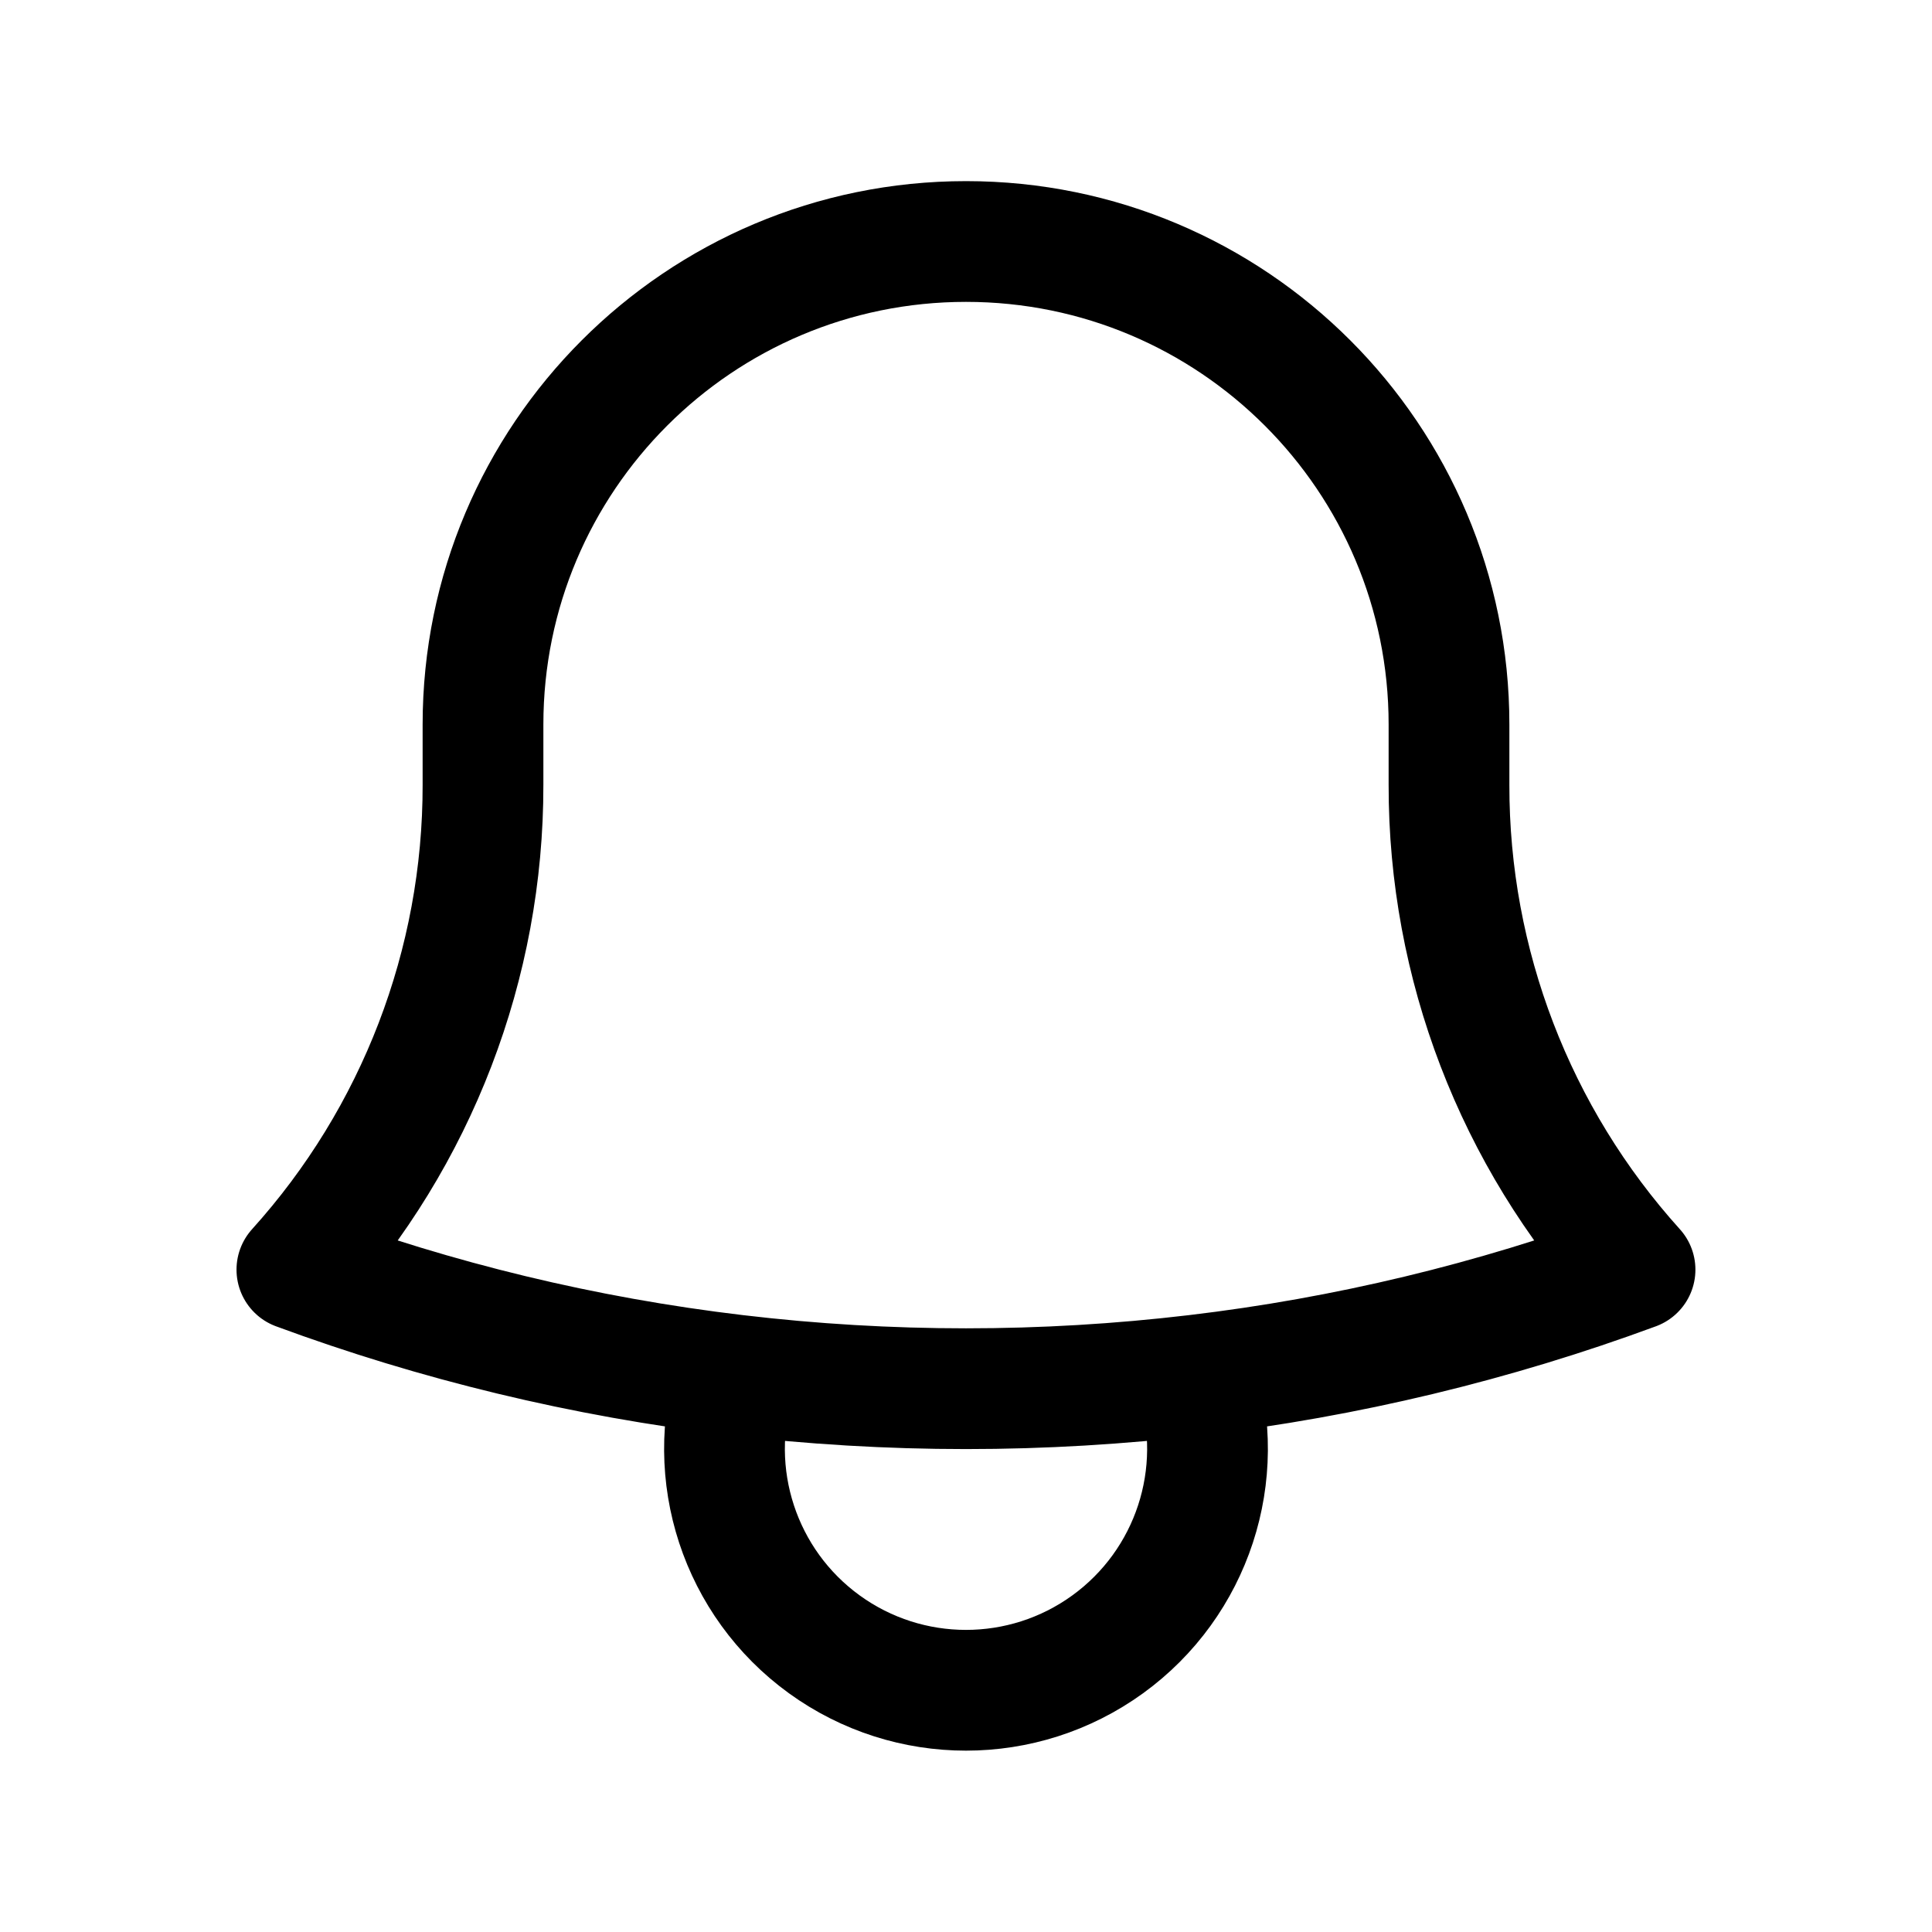
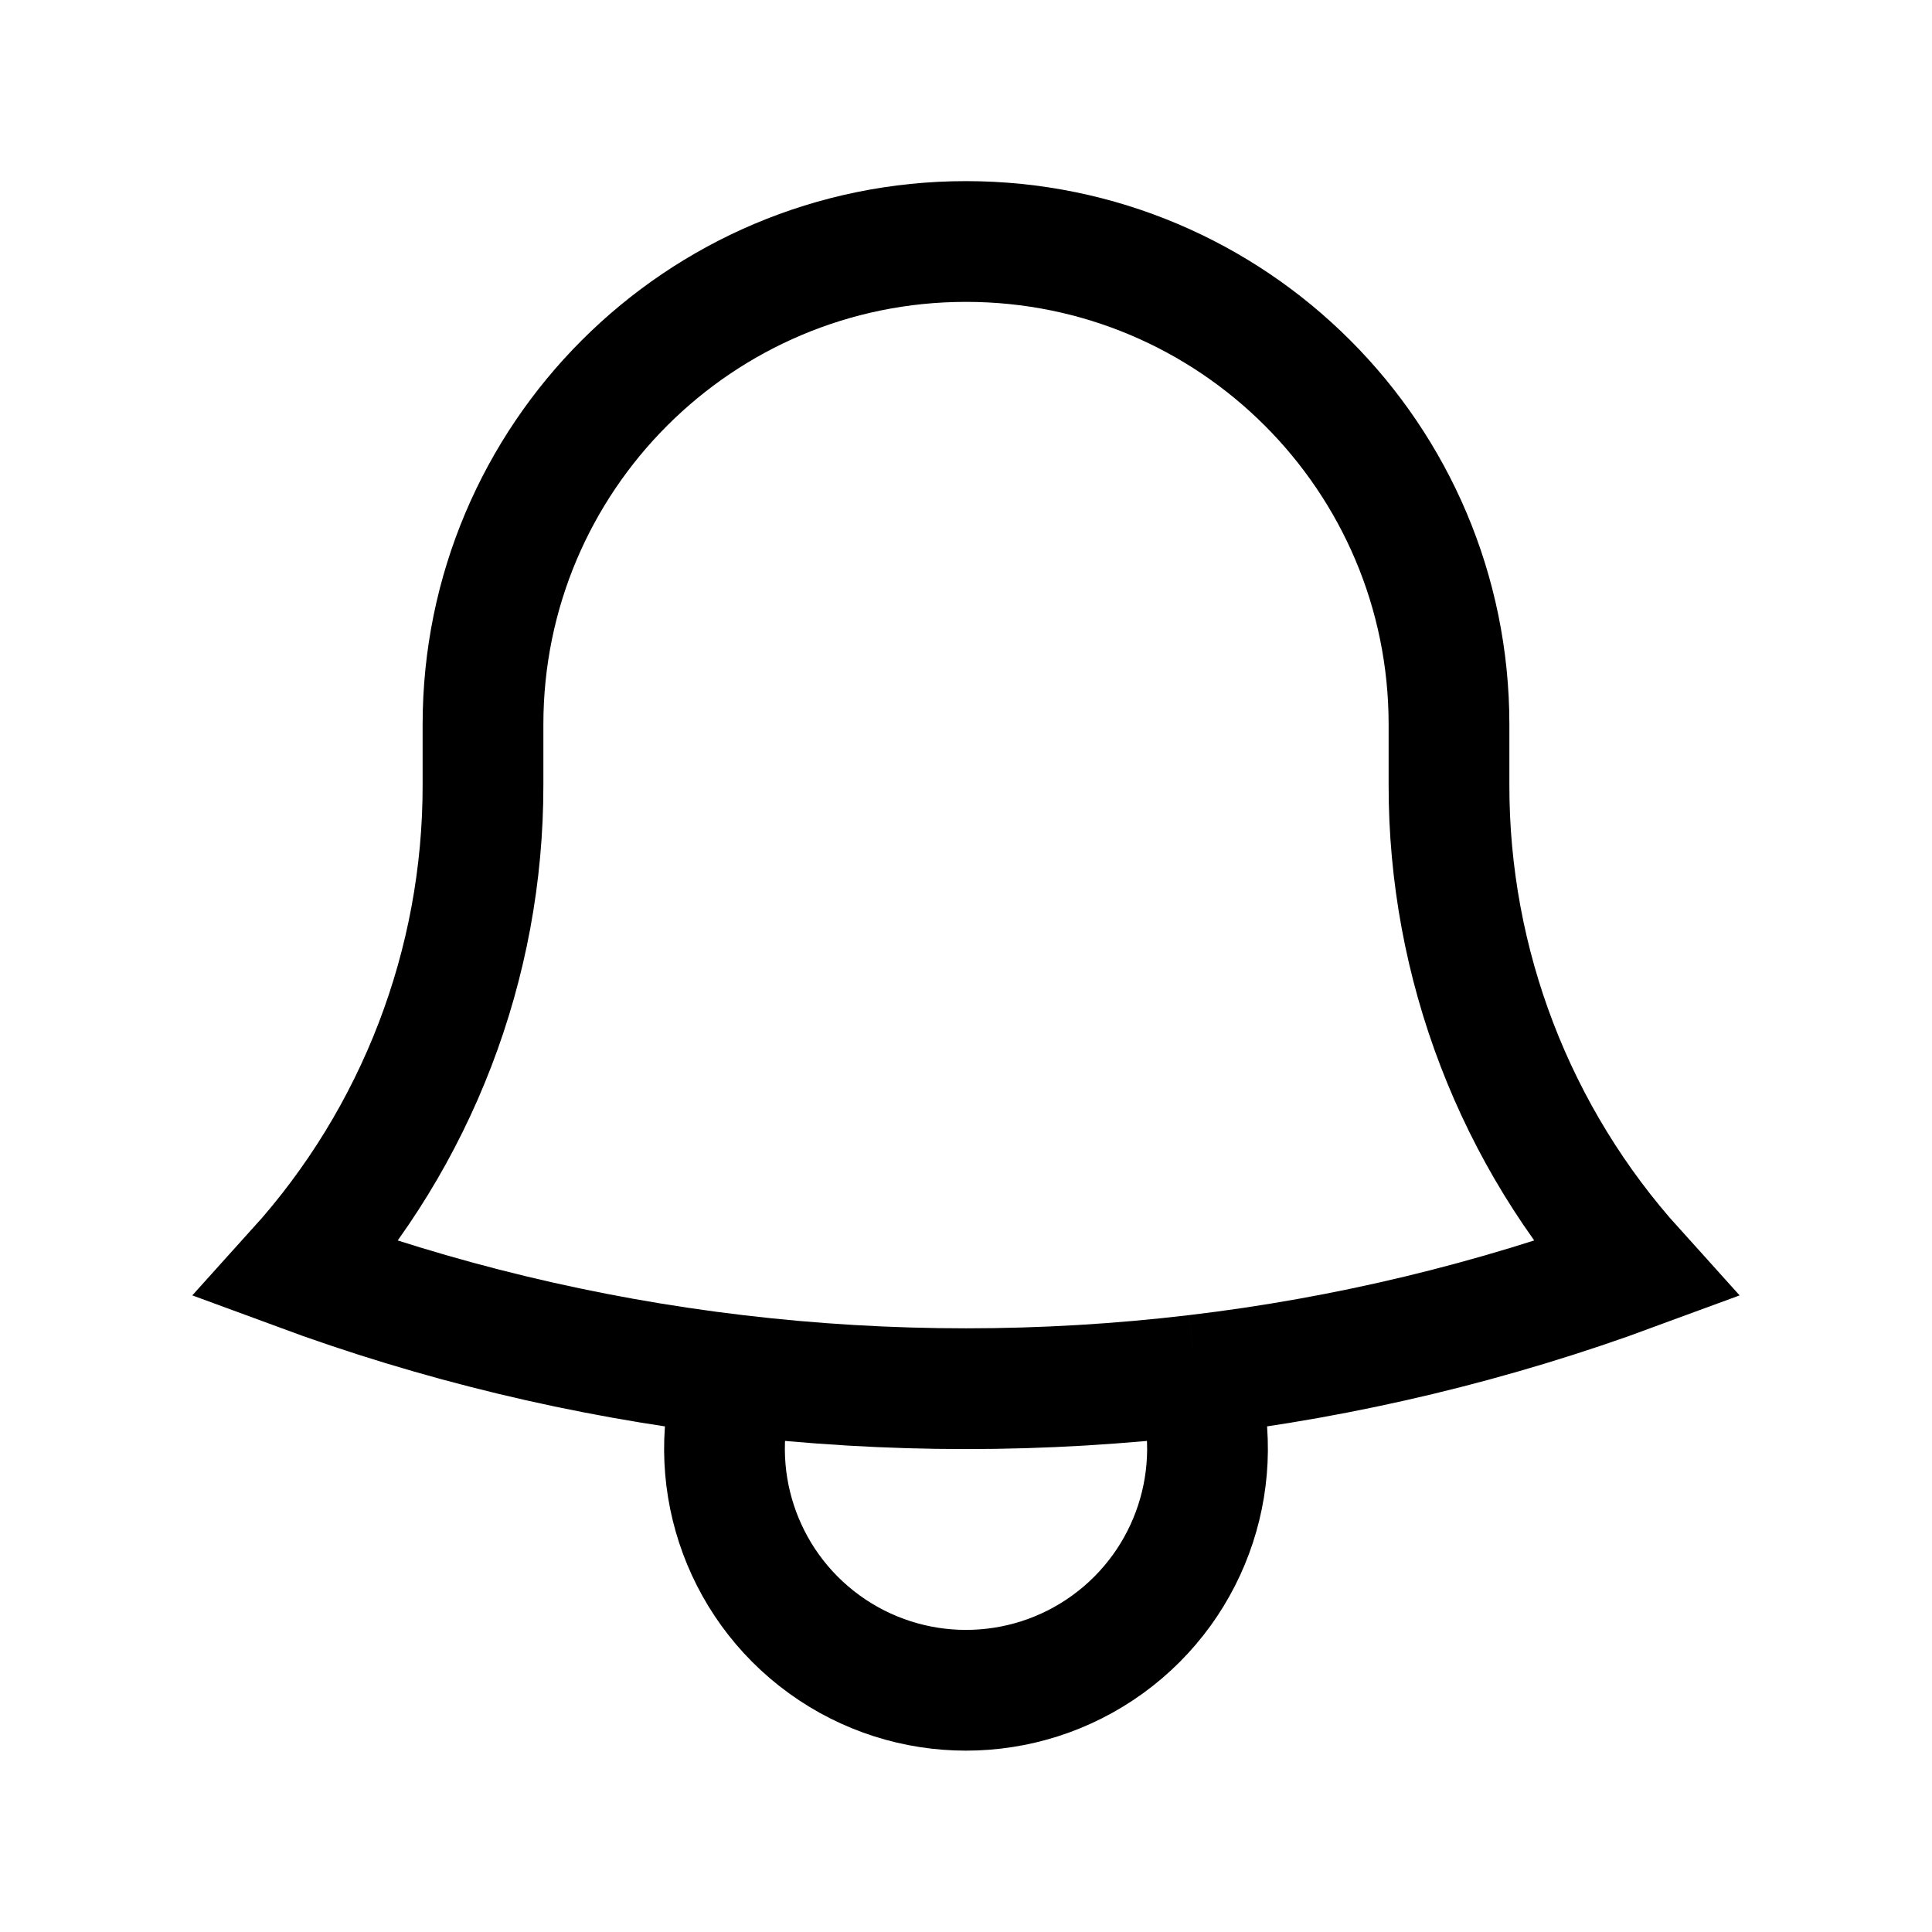
<svg xmlns="http://www.w3.org/2000/svg" data-slot="icon" fill="none" stroke-width="1.5" stroke="currentColor" viewBox="0 0 24 24" aria-hidden="true">
-   <path stroke-linecap="round" stroke-linejoin="round" d="M14.857 17.082a23.848 23.848 0 0 0 5.454-1.31A8.967 8.967 0 0 1 18 9.75V9A6 6 0 0 0 6 9v.75a8.967 8.967 0 0 1-2.312 6.022c1.733.64 3.56 1.085 5.455 1.31m5.714 0a24.255 24.255 0 0 1-5.714 0m5.714 0a3 3 0 1 1-5.714 0" />
+   <path strokeLinecap="round" strokeLinejoin="round" d="M14.857 17.082a23.848 23.848 0 0 0 5.454-1.31A8.967 8.967 0 0 1 18 9.75V9A6 6 0 0 0 6 9v.75a8.967 8.967 0 0 1-2.312 6.022c1.733.64 3.56 1.085 5.455 1.31m5.714 0a24.255 24.255 0 0 1-5.714 0m5.714 0a3 3 0 1 1-5.714 0" />
</svg>
